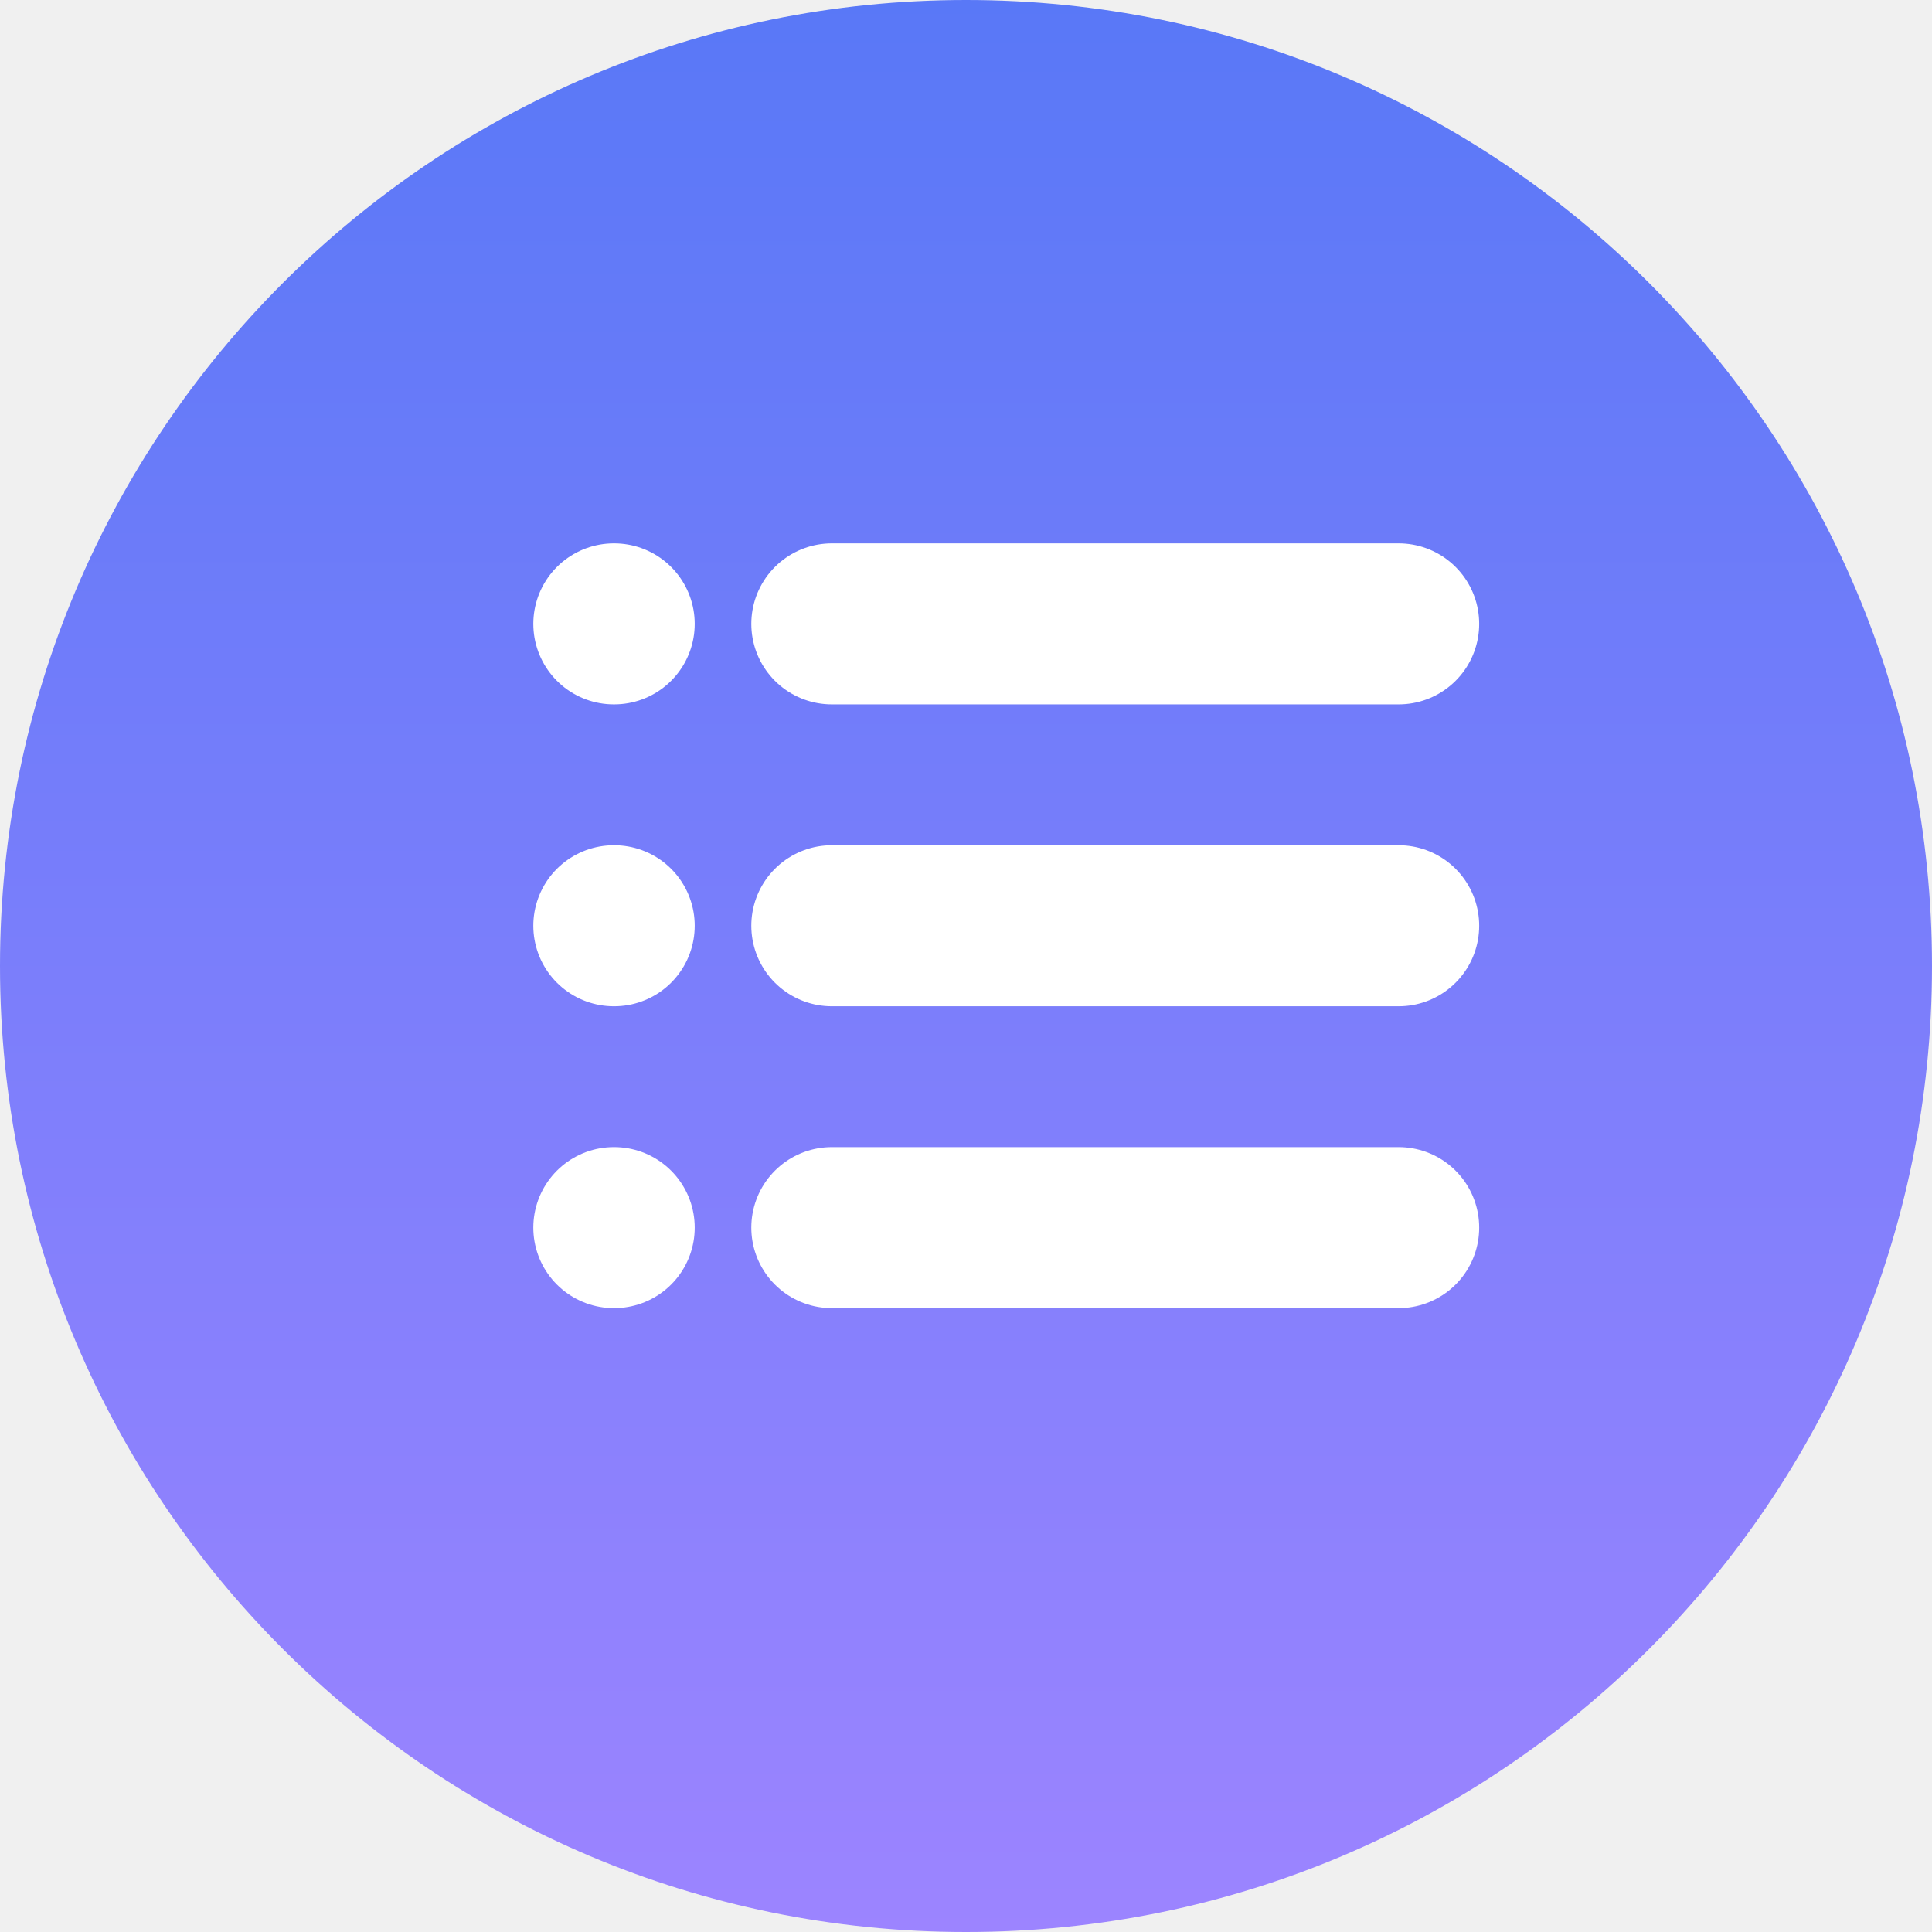
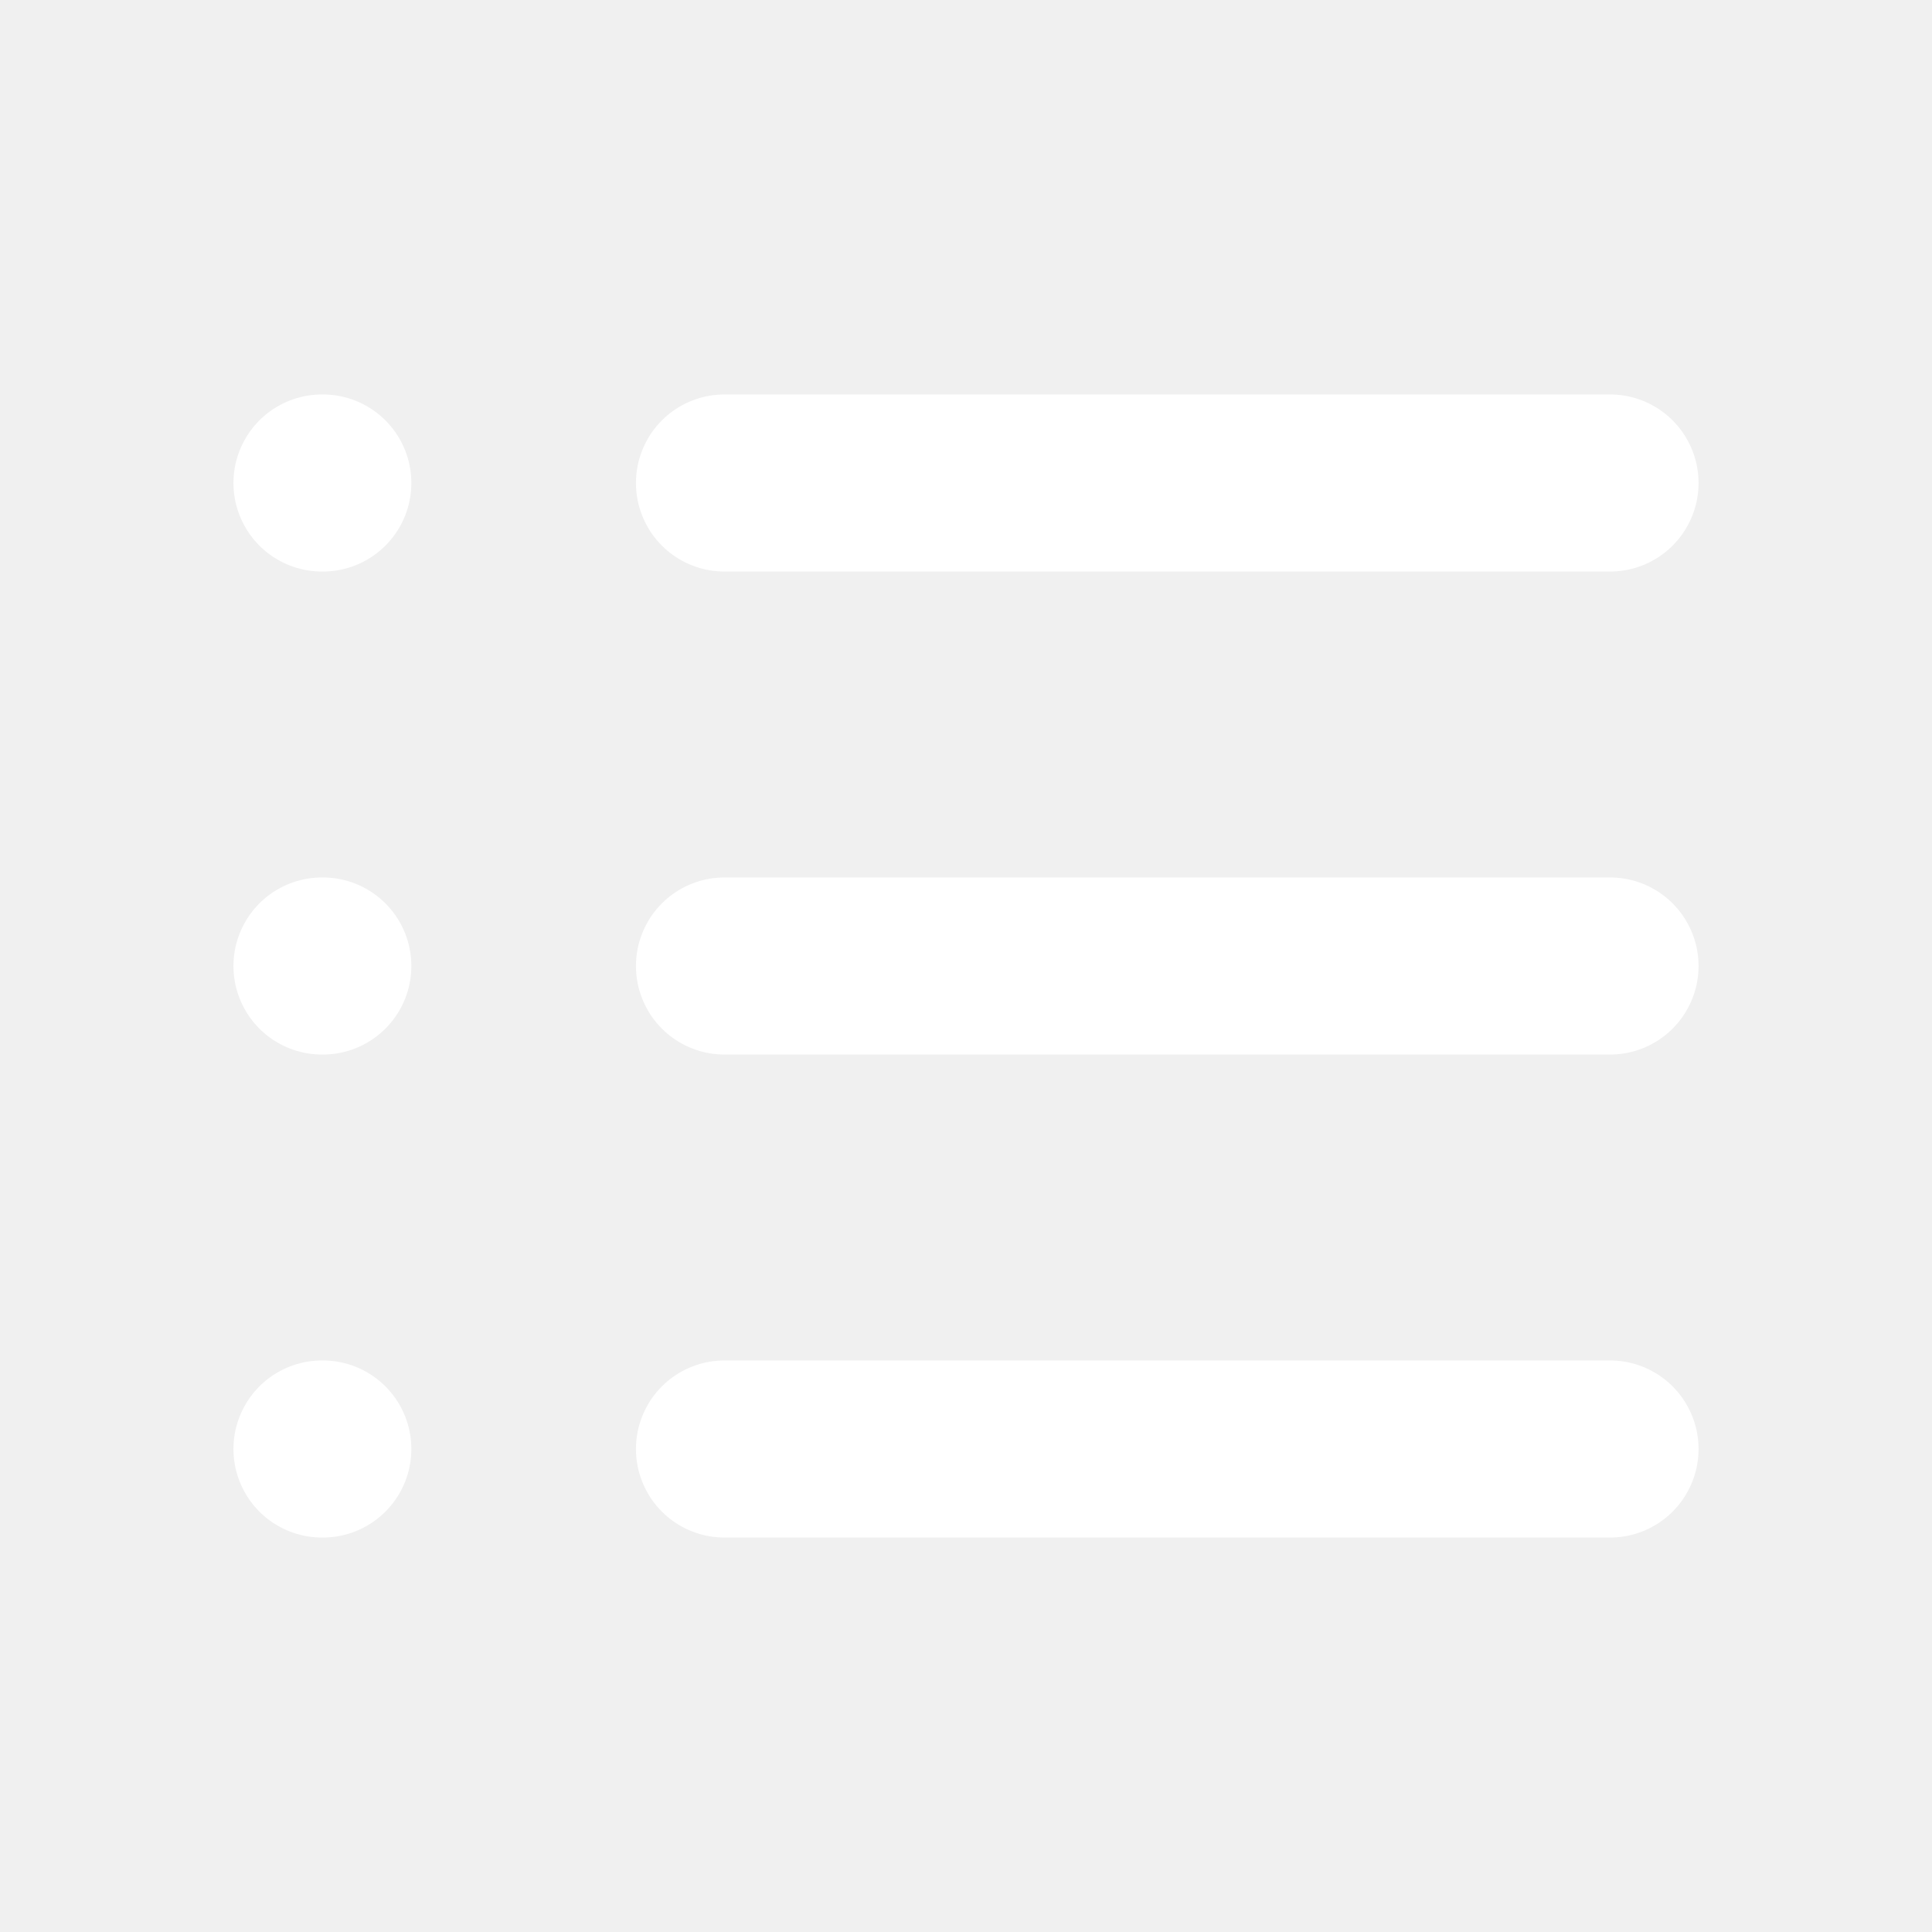
<svg xmlns="http://www.w3.org/2000/svg" width="24" height="24" viewBox="0 0 24 24" fill="none">
-   <circle cx="12" cy="12" r="12" fill="url(#paint0_linear_95_559)" />
-   <path d="M10.333 7.75H17.375M10.333 11.5H17.375M10.333 15.25H17.375M7.625 7.75H7.63M7.625 11.5H7.63M7.625 15.25H7.63" stroke="white" stroke-width="2" stroke-linecap="round" stroke-linejoin="round" />
-   <defs>
-     <linearGradient id="paint0_linear_95_559" x1="12" y1="0" x2="12" y2="24" gradientUnits="userSpaceOnUse">
-       <stop stop-color="#5978F7" />
-       <stop offset="1" stop-color="#9C84FF" />
-     </linearGradient>
-   </defs>
+   <path d="M9 6H20M9 12H20M9 18H20M4 6H4.01M4 12H4.01M4 18H4.01" stroke="white" stroke-width="2.2" stroke-linecap="round" stroke-linejoin="round" />
</svg>
